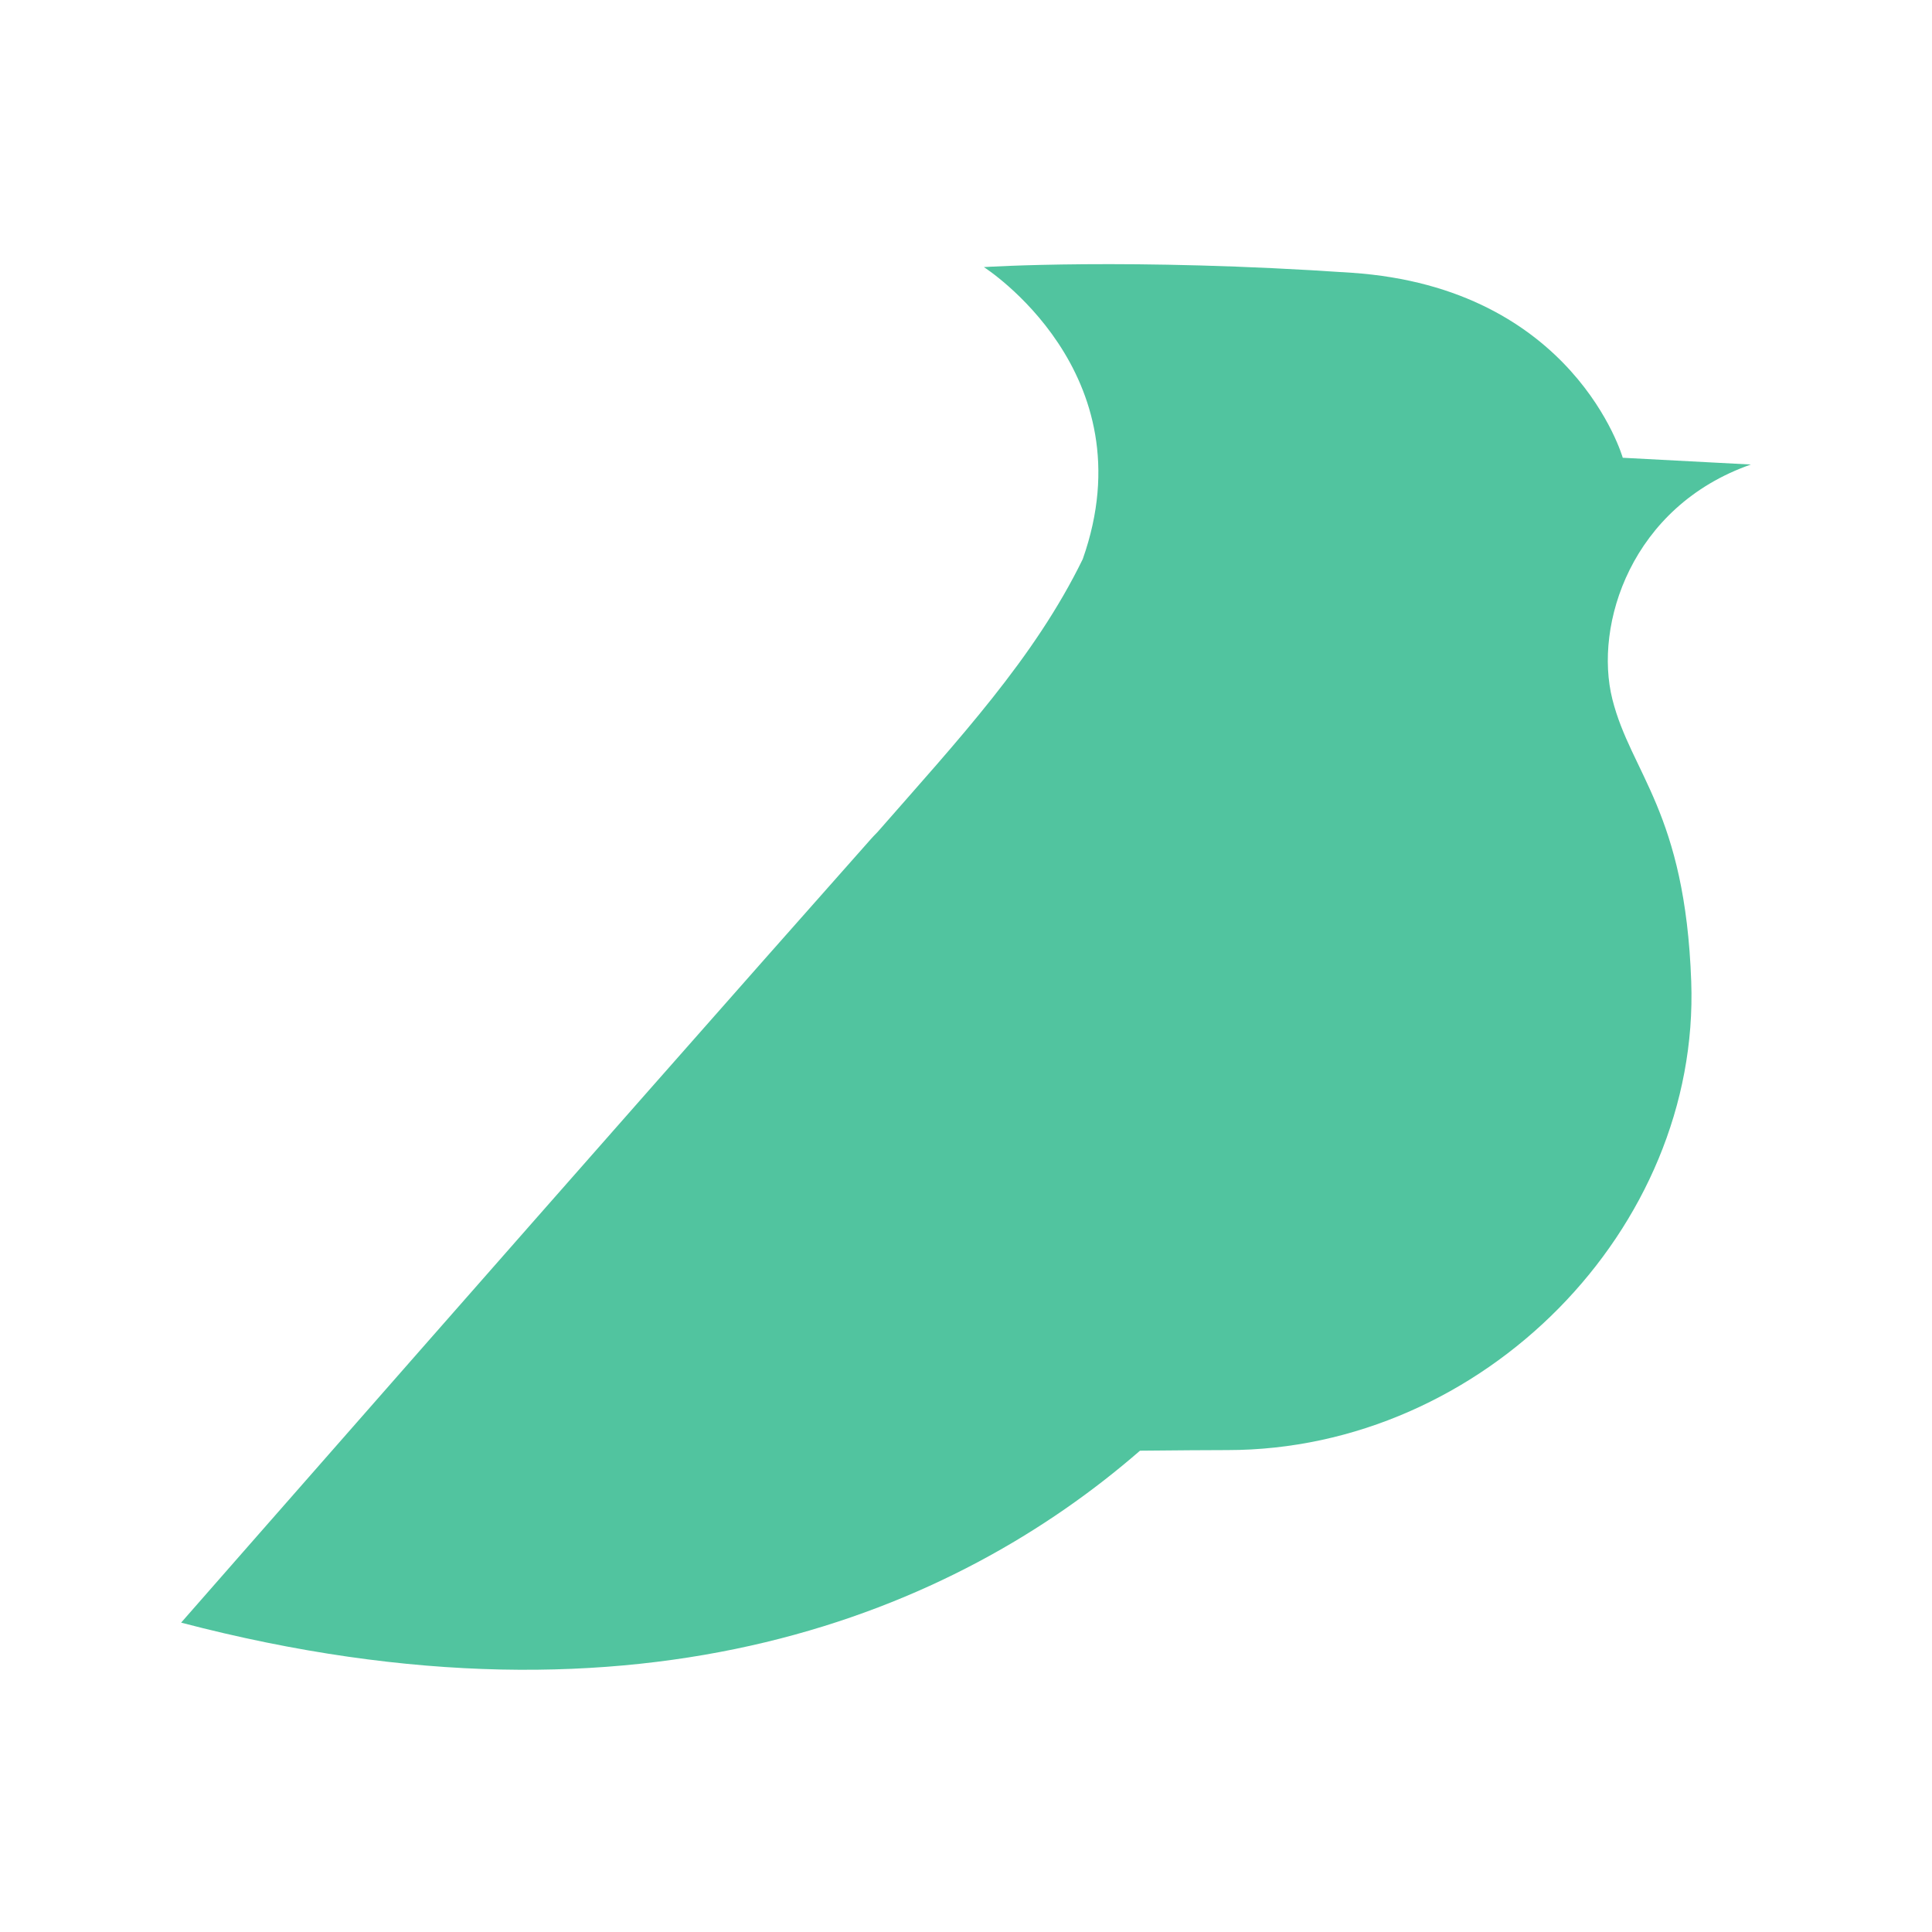
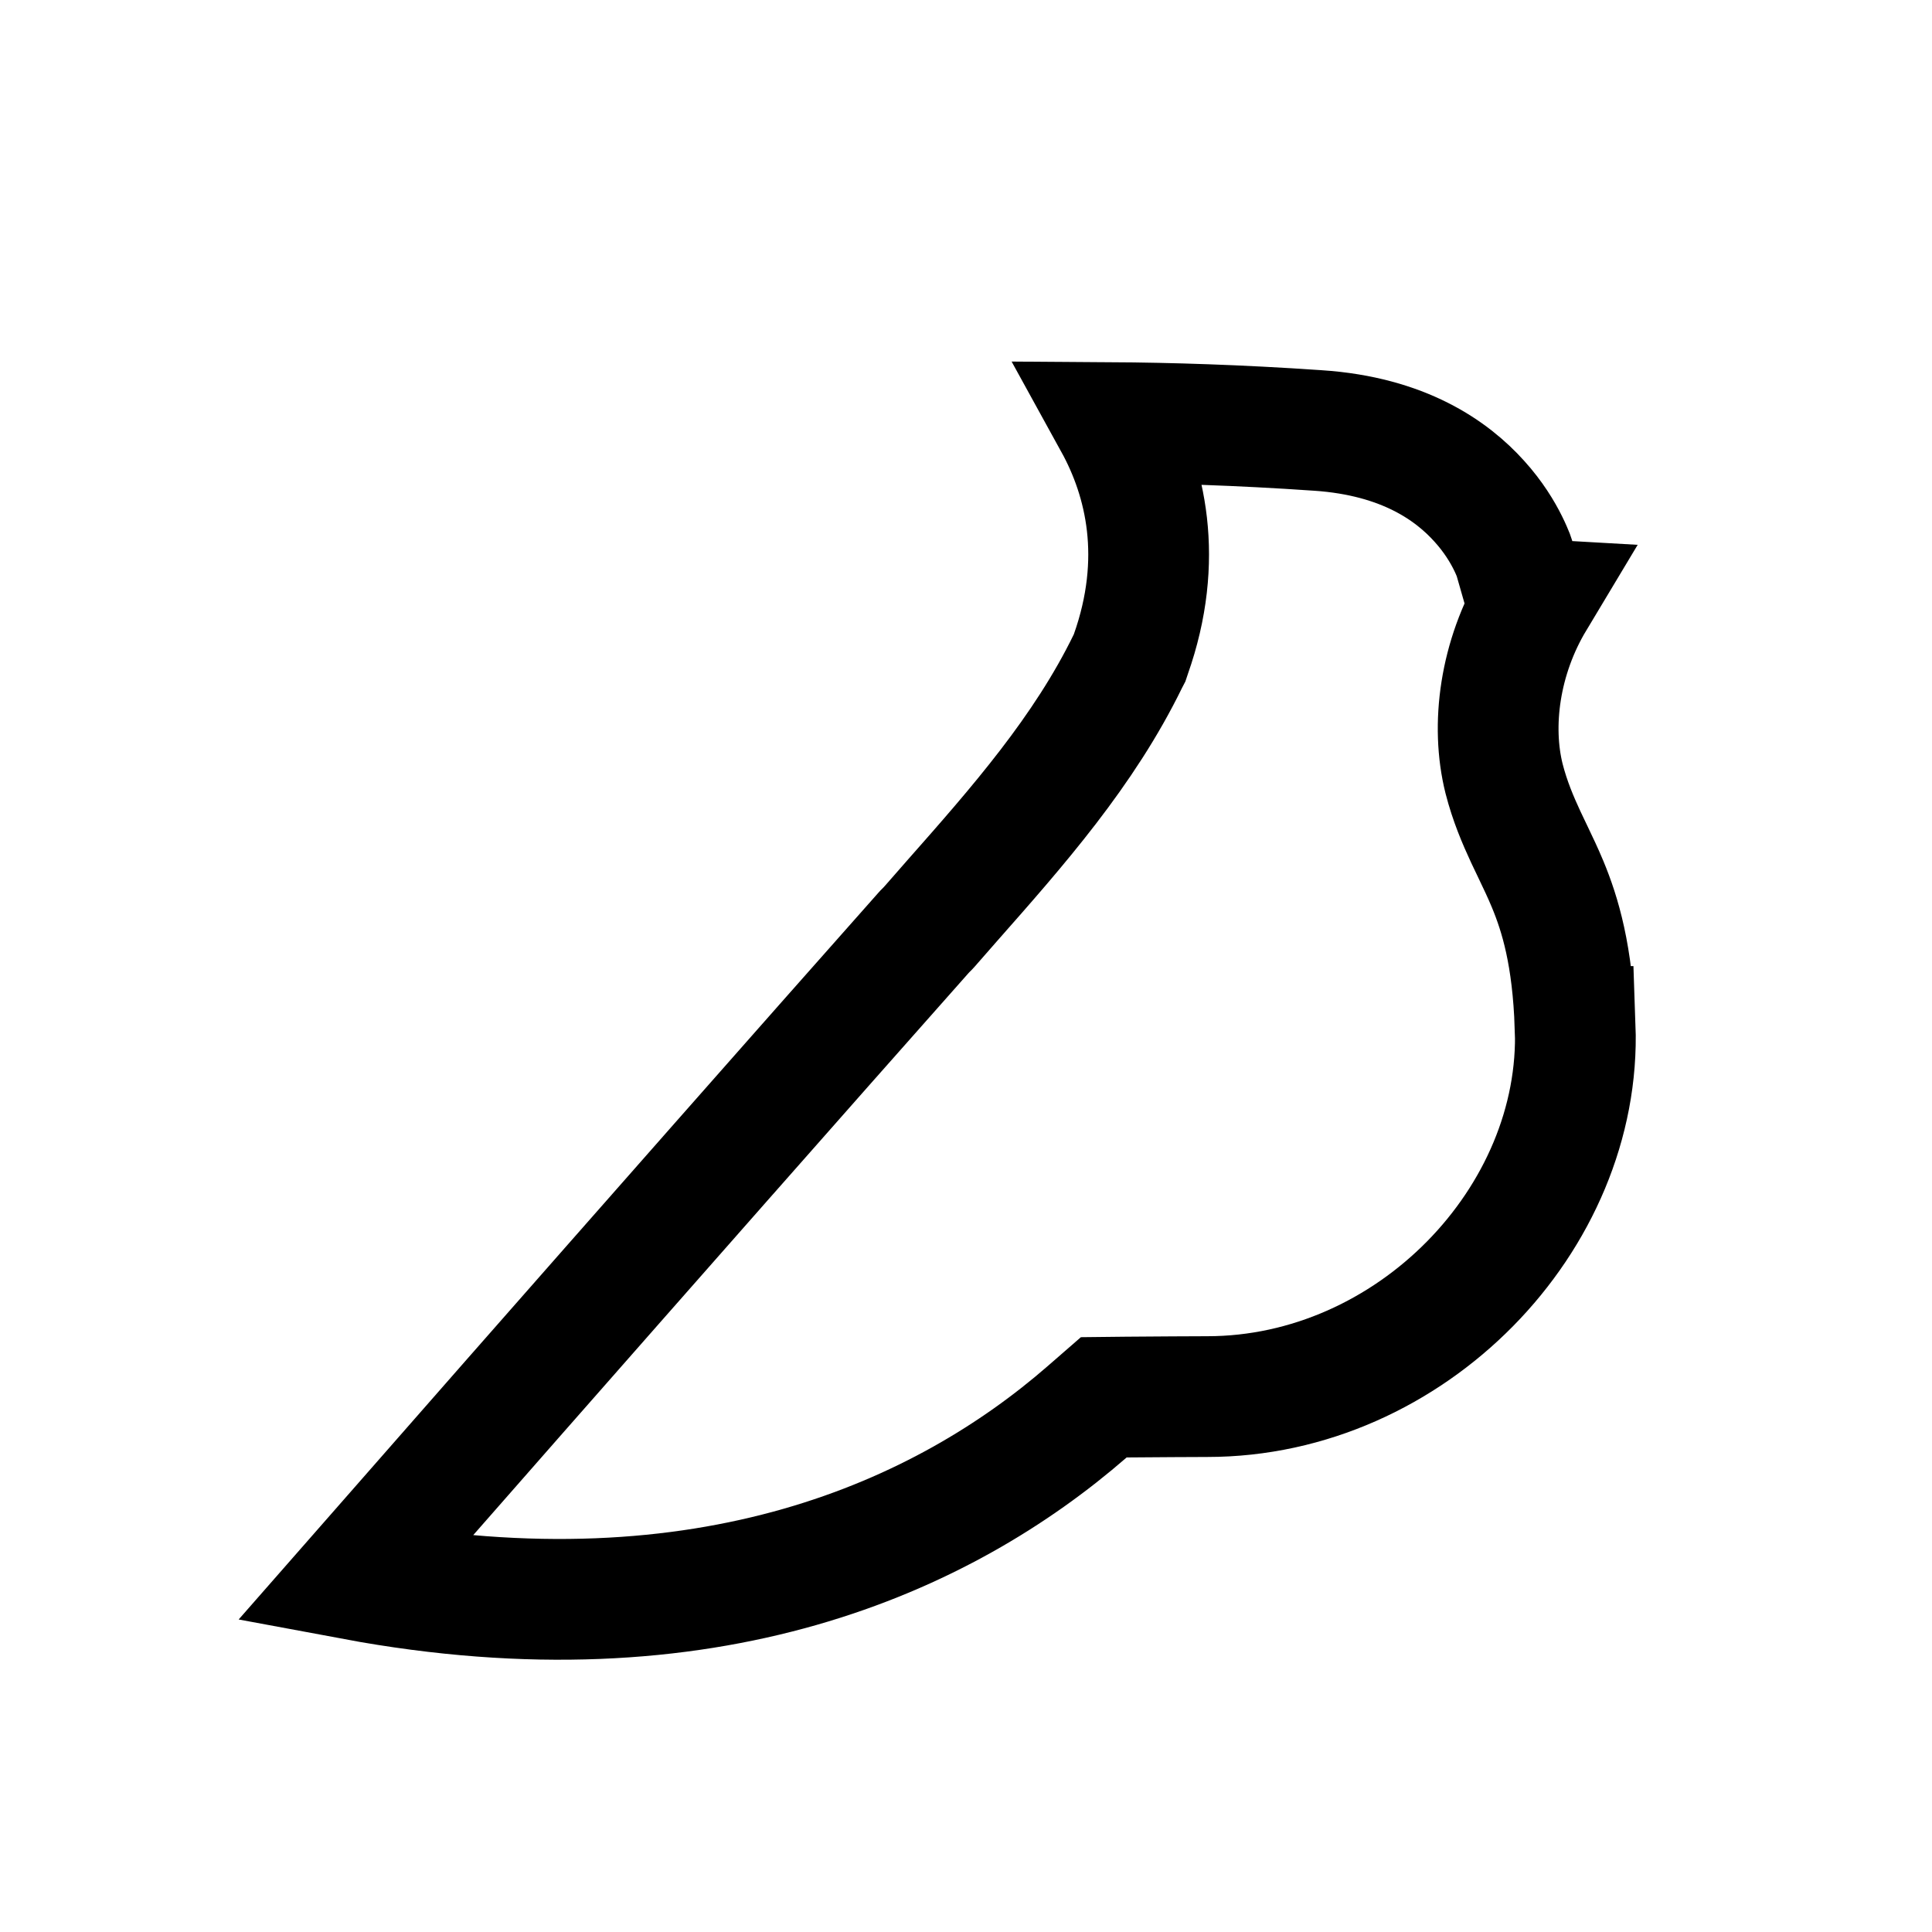
<svg xmlns="http://www.w3.org/2000/svg" width="16" height="16" viewBox="0 0 16 16" fill="none">
-   <path d="M13.353 5.791C13.198 5.175 13.508 4.194 14.5 3.847L13.439 3.791C13.439 3.791 13.037 2.384 11.195 2.259C9.353 2.133 8.148 2.212 8.148 2.212C8.148 2.212 9.514 3.081 8.967 4.63C8.567 5.45 7.939 6.123 7.267 6.891C7.247 6.911 7.228 6.931 7.213 6.948C4.991 9.453 1.5 13.438 1.5 13.438C5.342 14.444 7.917 13.339 9.441 12.014C9.761 12.011 10.002 12.009 10.164 12.009C12.286 12.009 14.08 10.172 14.006 8.128C13.956 6.723 13.508 6.406 13.353 5.791Z" fill="#51C49F" />
+   <path d="M12.534 4.6C12.538 4.611 12.54 4.618 12.541 4.621C12.541 4.621 12.541 4.621 12.541 4.621L12.638 4.96L12.708 4.964C12.418 5.447 12.346 6.008 12.456 6.448C12.504 6.636 12.572 6.794 12.636 6.932C12.658 6.978 12.678 7.02 12.697 7.06C12.739 7.148 12.777 7.227 12.817 7.323C12.921 7.574 13.024 7.912 13.044 8.501L13.045 8.501C13.102 10.095 11.683 11.566 9.998 11.566C9.845 11.566 9.621 11.568 9.325 11.57L9.141 11.572L9.002 11.693C7.821 12.72 5.863 13.627 2.931 13.081C3.263 12.702 3.722 12.179 4.243 11.586C5.304 10.379 6.621 8.883 7.645 7.729C7.657 7.716 7.667 7.704 7.677 7.695L7.689 7.683L7.7 7.671C7.761 7.601 7.822 7.532 7.883 7.462C8.427 6.846 8.978 6.221 9.342 5.473L9.355 5.448L9.364 5.421C9.644 4.63 9.488 3.974 9.227 3.5C9.675 3.503 10.249 3.519 10.915 3.565L10.916 3.565C11.627 3.613 12.026 3.901 12.251 4.151C12.368 4.28 12.443 4.406 12.488 4.497C12.511 4.543 12.525 4.578 12.534 4.6Z" stroke="black" />
</svg>
